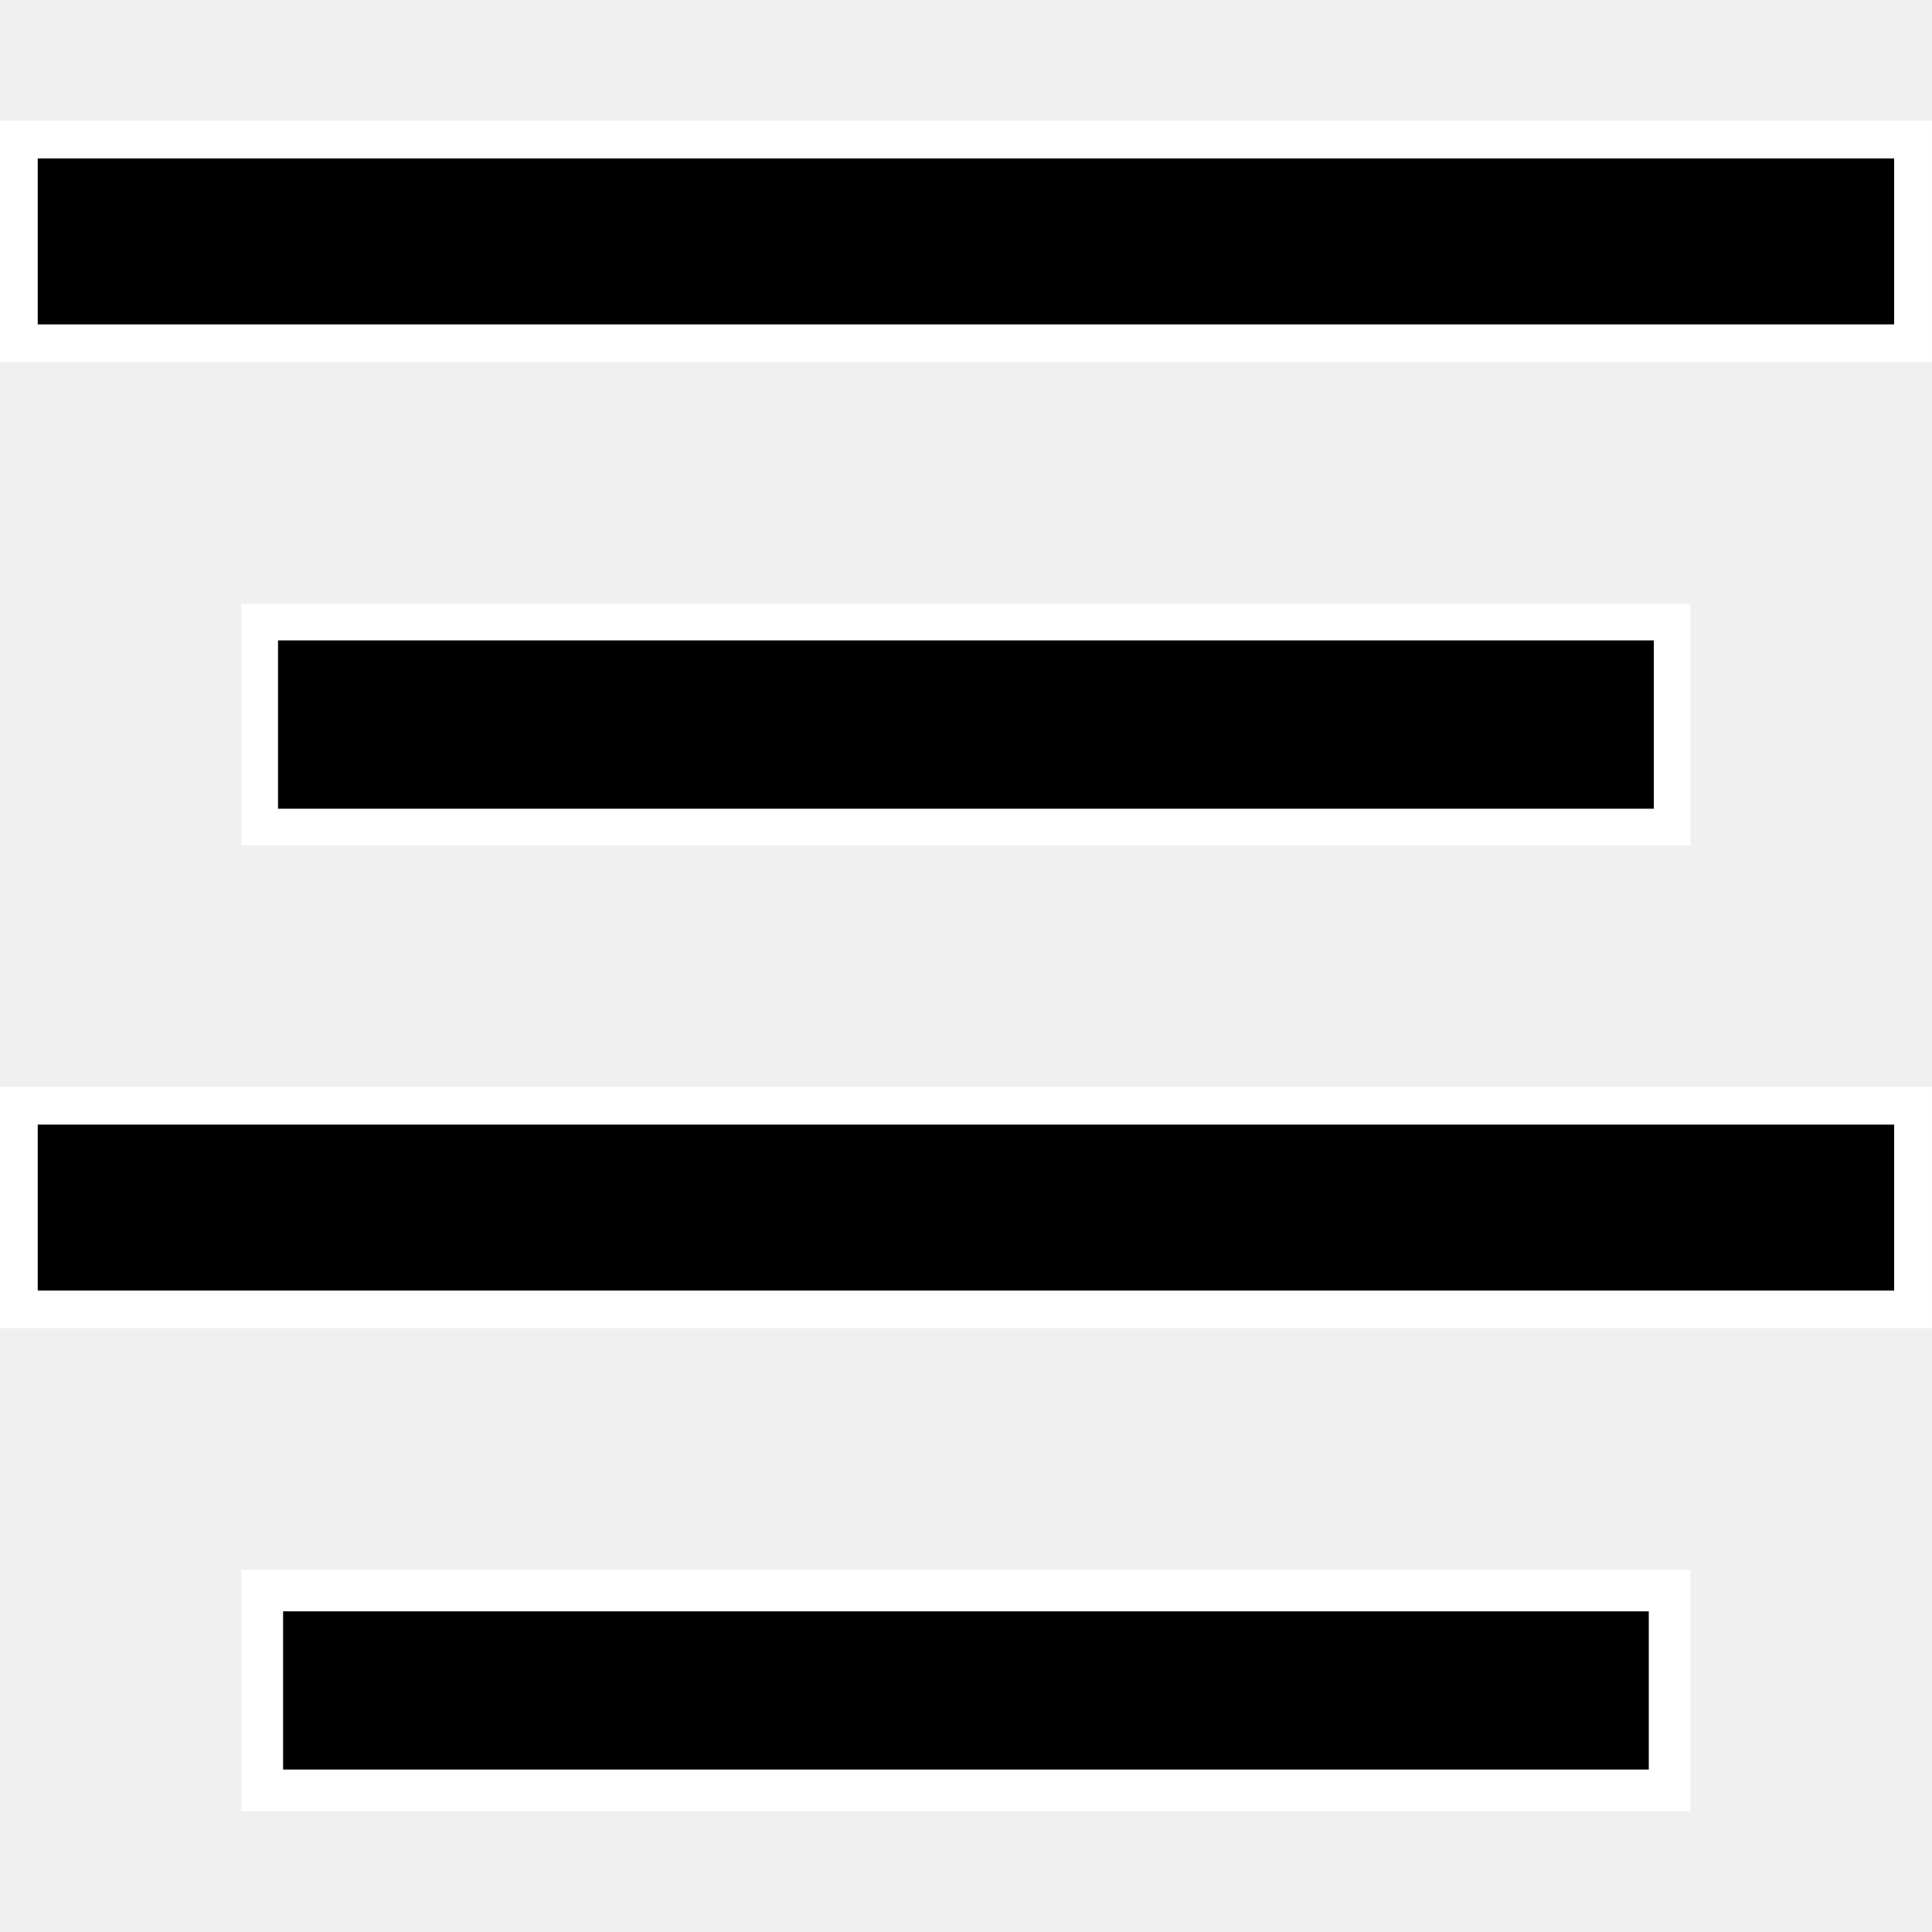
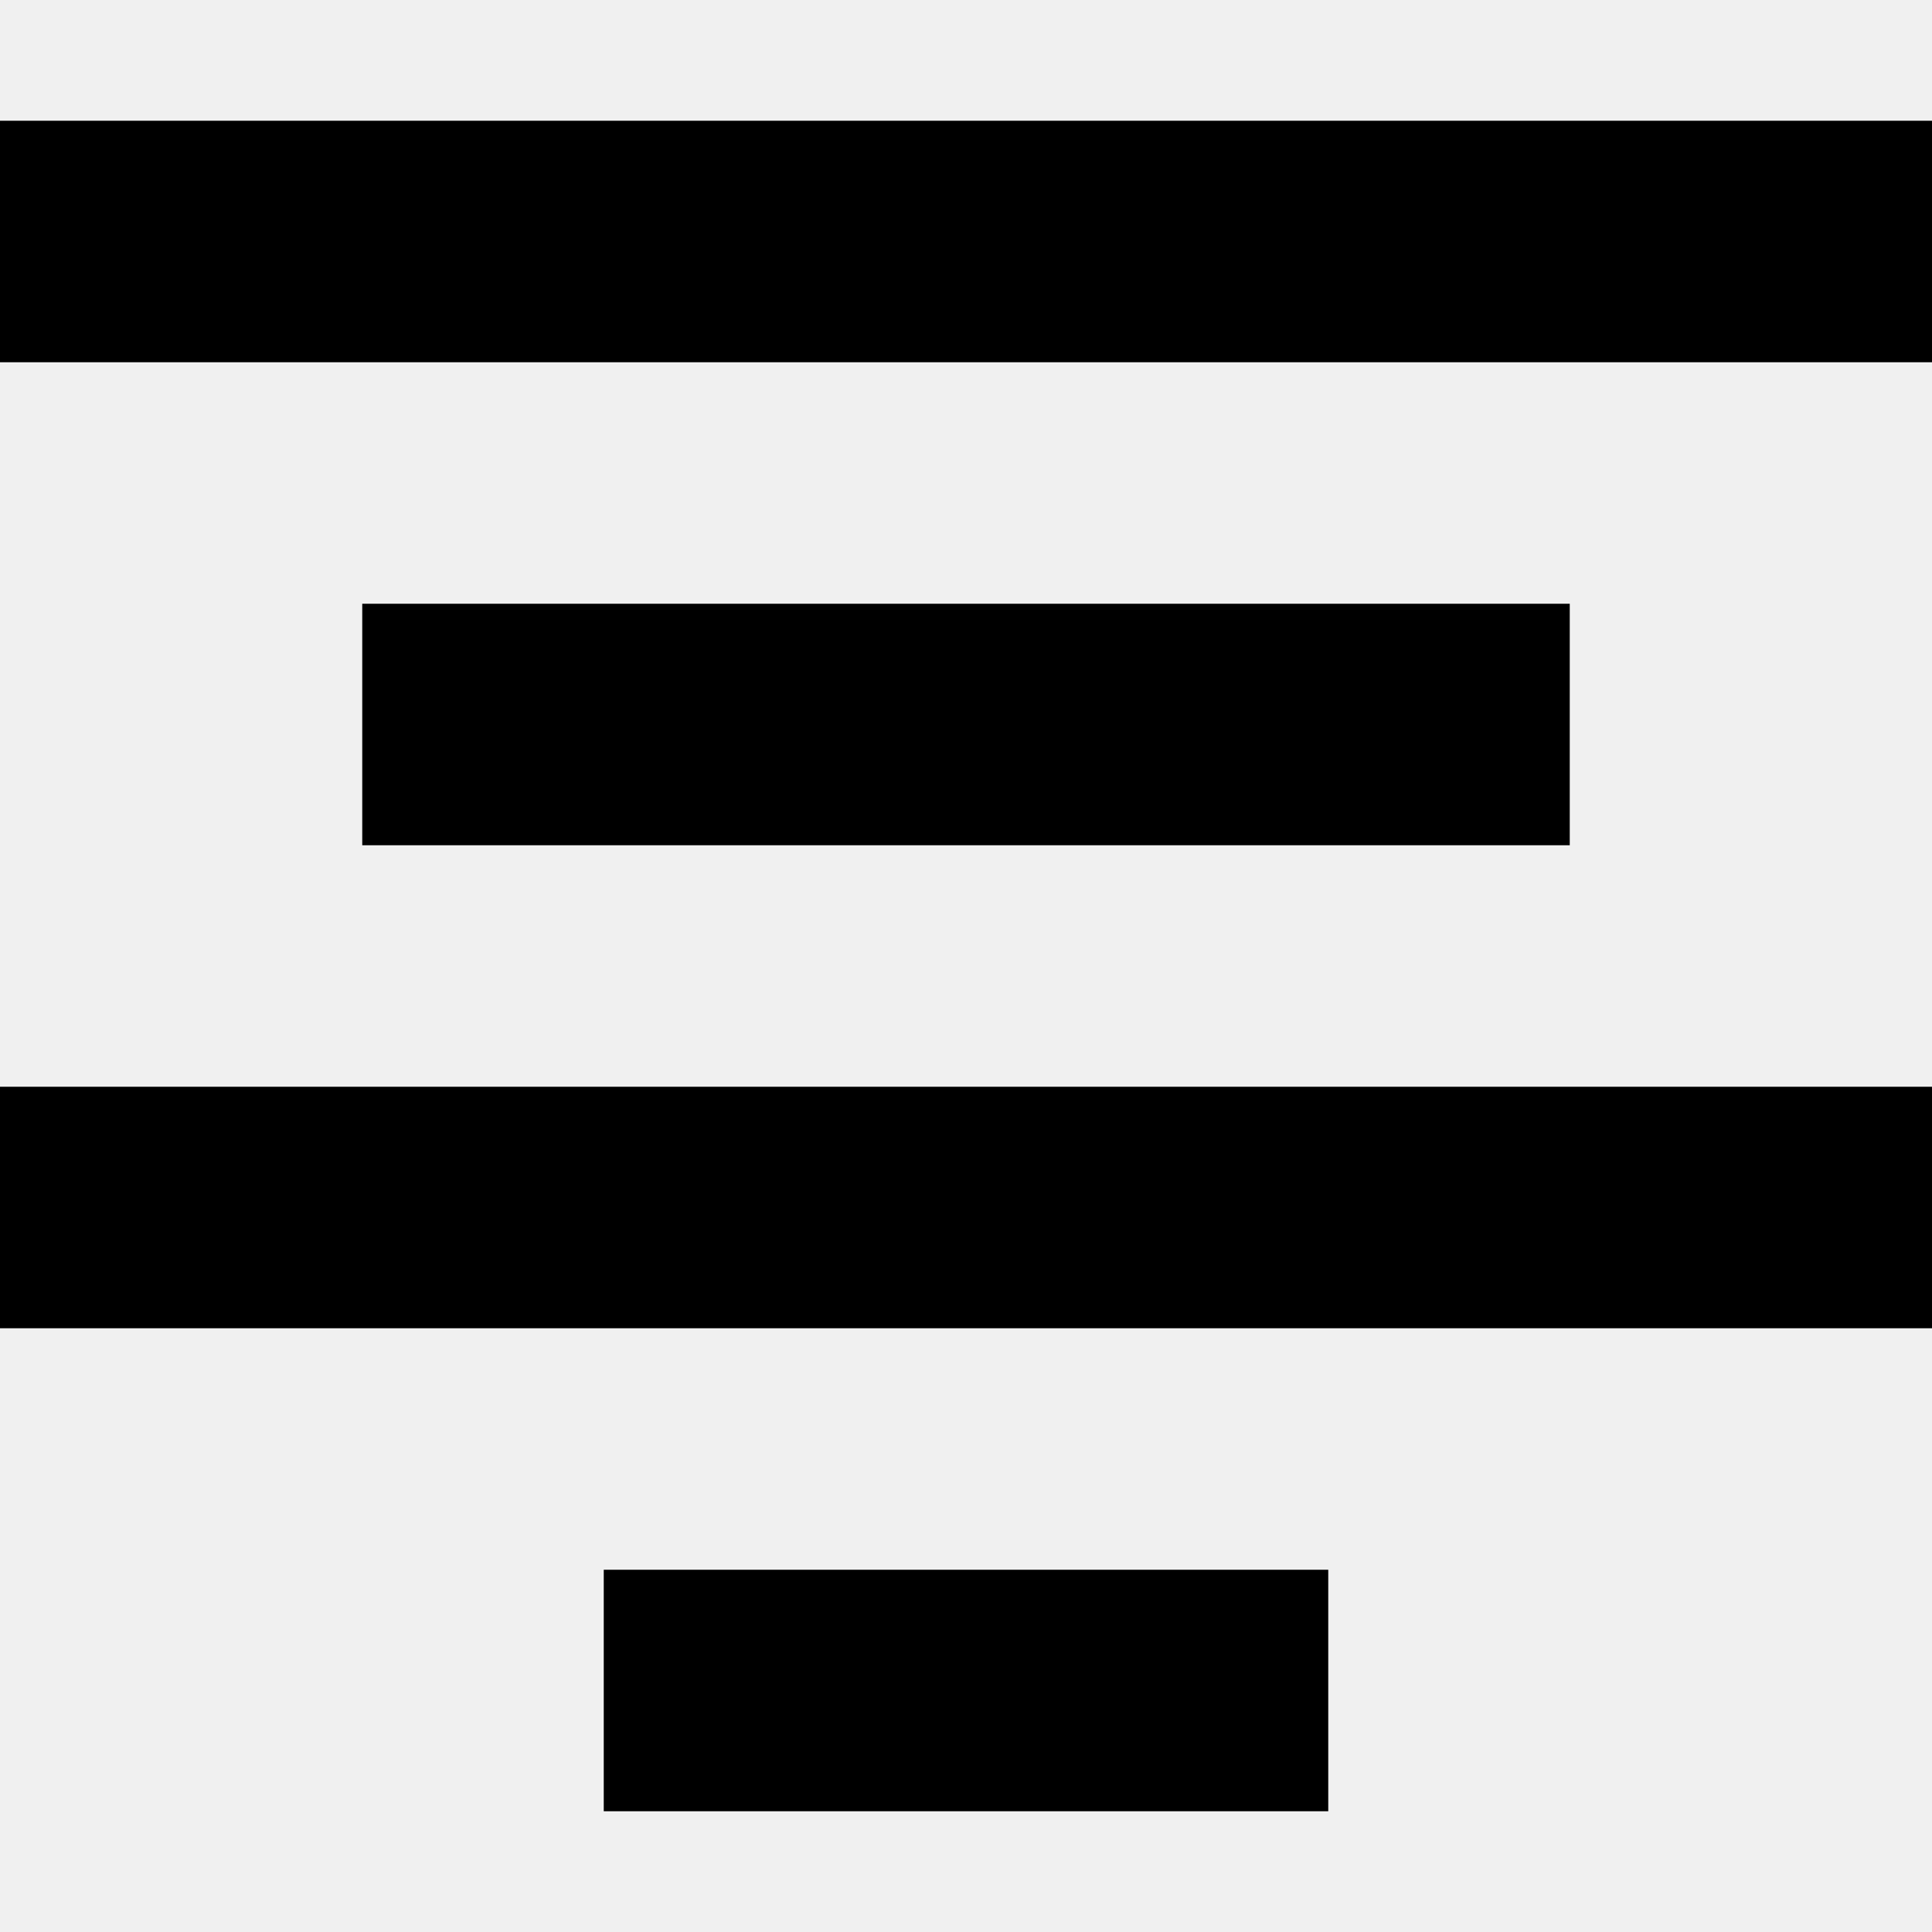
<svg xmlns="http://www.w3.org/2000/svg" width="16" height="16" viewBox="0 0 16 16" id="svg30571" version="1.1">
  <defs id="defs30573" />
  <g id="layer1" transform="translate(0,-1036.362)">
-     <g id="g4265">
-       <rect style="color:#555753;display:inline;overflow:visible;visibility:visible;fill:#000000;fill-opacity:1;stroke:#ffffff;stroke-width:0.313;stroke-miterlimit:4;stroke-dasharray:none;stroke-opacity:1;marker:none" id="rect17400-1" width="15.687" height="1.687" x="0.156" y="1045.519" />
-       <rect style="color:#555753;display:inline;overflow:visible;visibility:visible;fill:#000000;fill-opacity:1;stroke:#ffffff;stroke-width:0.345;stroke-miterlimit:4;stroke-dasharray:none;stroke-opacity:1;marker:none" id="rect17404-0" width="11.655" height="1.655" x="2.172" y="1049.534" />
-       <rect y="1037.518" x="0.156" height="1.687" width="15.687" id="rect17406-2" style="color:#555753;display:inline;overflow:visible;visibility:visible;fill:#000000;fill-opacity:1;stroke:#ffffff;stroke-width:0.313;stroke-miterlimit:4;stroke-dasharray:none;stroke-opacity:1;marker:none" />
-       <rect style="color:#555753;display:inline;overflow:visible;visibility:visible;fill:#000000;fill-opacity:1;stroke:#ffffff;stroke-width:0.303;stroke-miterlimit:4;stroke-dasharray:none;stroke-opacity:1;marker:none" id="rect17408-9" width="11.697" height="1.697" x="2.151" y="1041.514" />
-       <rect transform="scale(-1,1)" y="1036.362" x="-16" height="16" width="16" id="rect3999" style="color:#000000;clip-rule:nonzero;display:inline;overflow:visible;visibility:visible;opacity:1;isolation:auto;mix-blend-mode:normal;color-interpolation:sRGB;color-interpolation-filters:linearRGB;solid-color:#000000;solid-opacity:1;fill:none;fill-opacity:1;fill-rule:nonzero;stroke:none;stroke-width:0.102;stroke-linecap:round;stroke-linejoin:round;stroke-miterlimit:4;stroke-dasharray:none;stroke-dashoffset:0;stroke-opacity:1;color-rendering:auto;image-rendering:auto;shape-rendering:auto;text-rendering:auto;enable-background:accumulate" />
+     <g id="g4254">
+       <rect y="1045.362" x="6.9999999e-07" height="2" width="16" id="rect17450-0" style="color:#555753;display:inline;overflow:visible;visibility:visible;fill:#000000;fill-opacity:1;stroke:none;stroke-width:0.894;marker:none" />
+       <rect y="1049.362" x="5" height="2" width="6" id="rect17452-5" style="color:#555753;display:inline;overflow:visible;visibility:visible;fill:#000000;fill-opacity:1;stroke:none;stroke-width:0.866;marker:none" />
+       <rect style="color:#555753;display:inline;overflow:visible;visibility:visible;fill:#000000;fill-opacity:1;stroke:none;stroke-width:0.913;marker:none" id="rect5972-7" width="10" height="2" x="3" y="1041.362" />
+       <rect style="color:#555753;display:inline;overflow:visible;visibility:visible;fill:#000000;fill-opacity:1;stroke:none;stroke-width:0.894;marker:none" id="rect5988-1" width="16" height="2" x="6.9999999e-07" y="1037.362" />
+       <rect y="1036.362" x="0" height="16" width="16" id="rect3999" style="color:#000000;clip-rule:nonzero;display:inline;overflow:visible;visibility:visible;opacity:1;isolation:auto;mix-blend-mode:normal;color-interpolation:sRGB;color-interpolation-filters:linearRGB;solid-color:#000000;solid-opacity:1;fill:none;fill-opacity:1;fill-rule:nonzero;stroke:none;stroke-width:0.489;stroke-linecap:round;stroke-linejoin:round;stroke-miterlimit:4;stroke-dasharray:none;stroke-dashoffset:0;stroke-opacity:1;color-rendering:auto;image-rendering:auto;shape-rendering:auto;text-rendering:auto;enable-background:accumulate" />
    </g>
  </g>
</svg>
